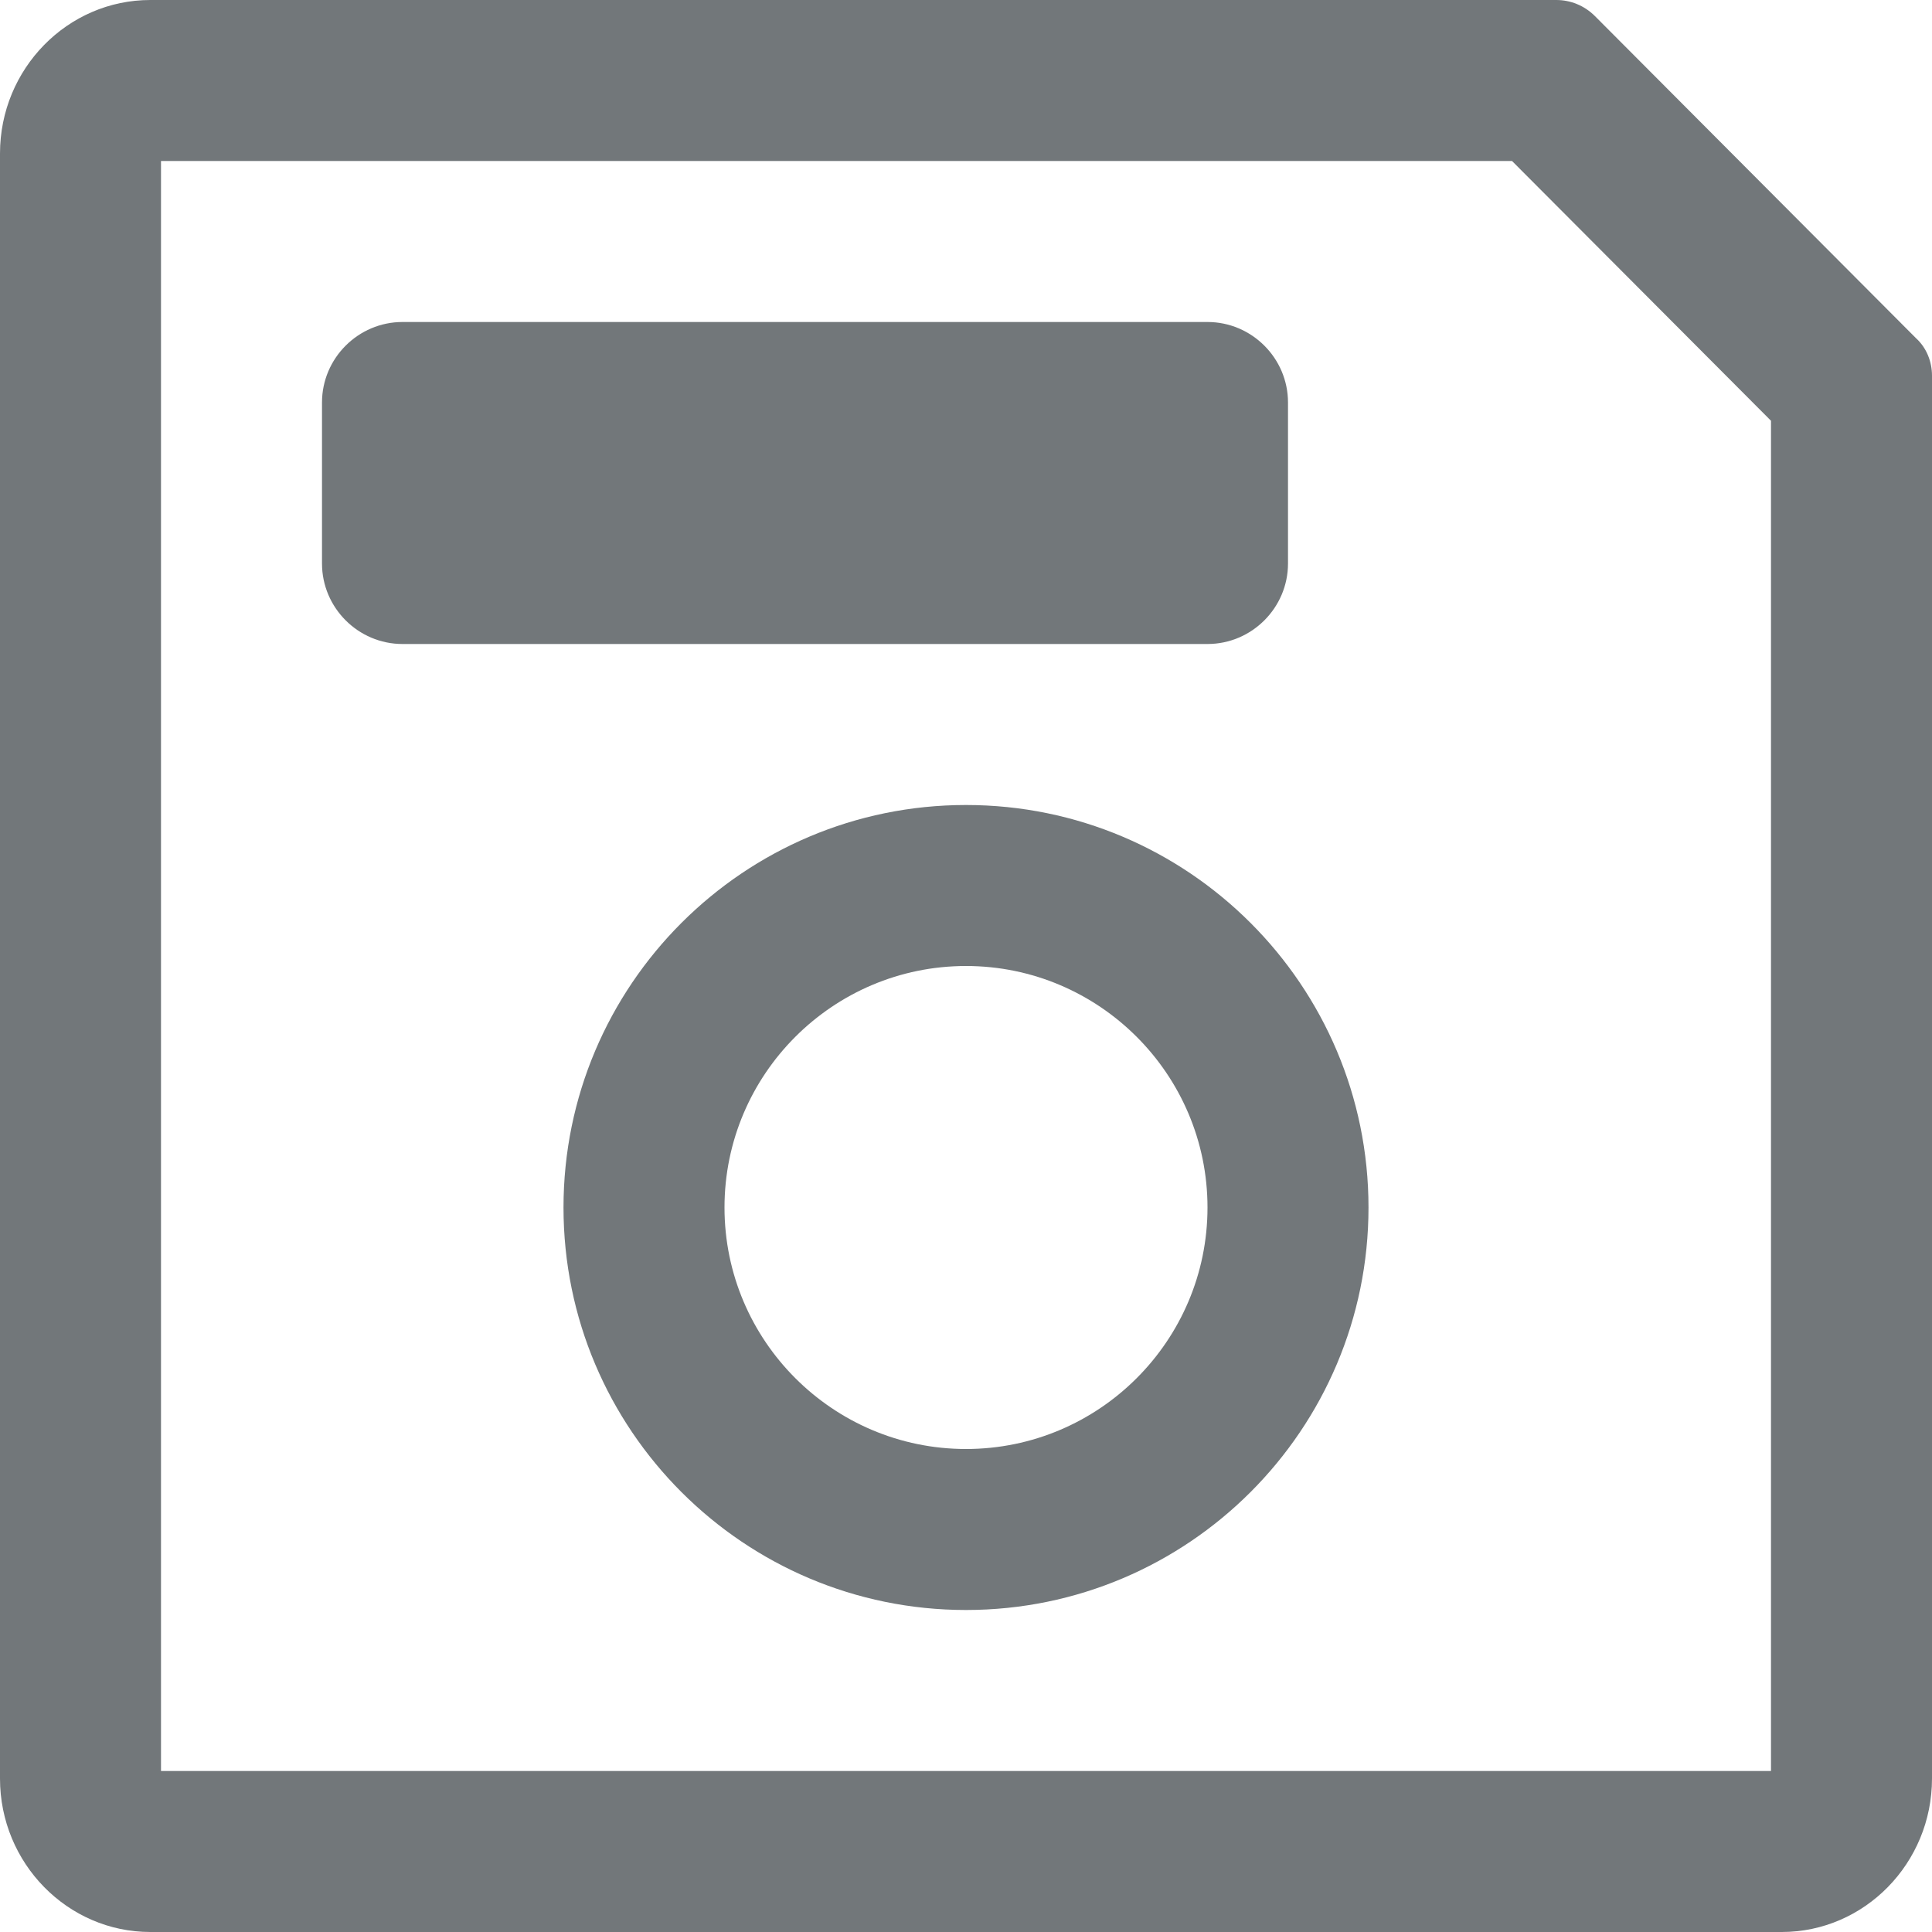
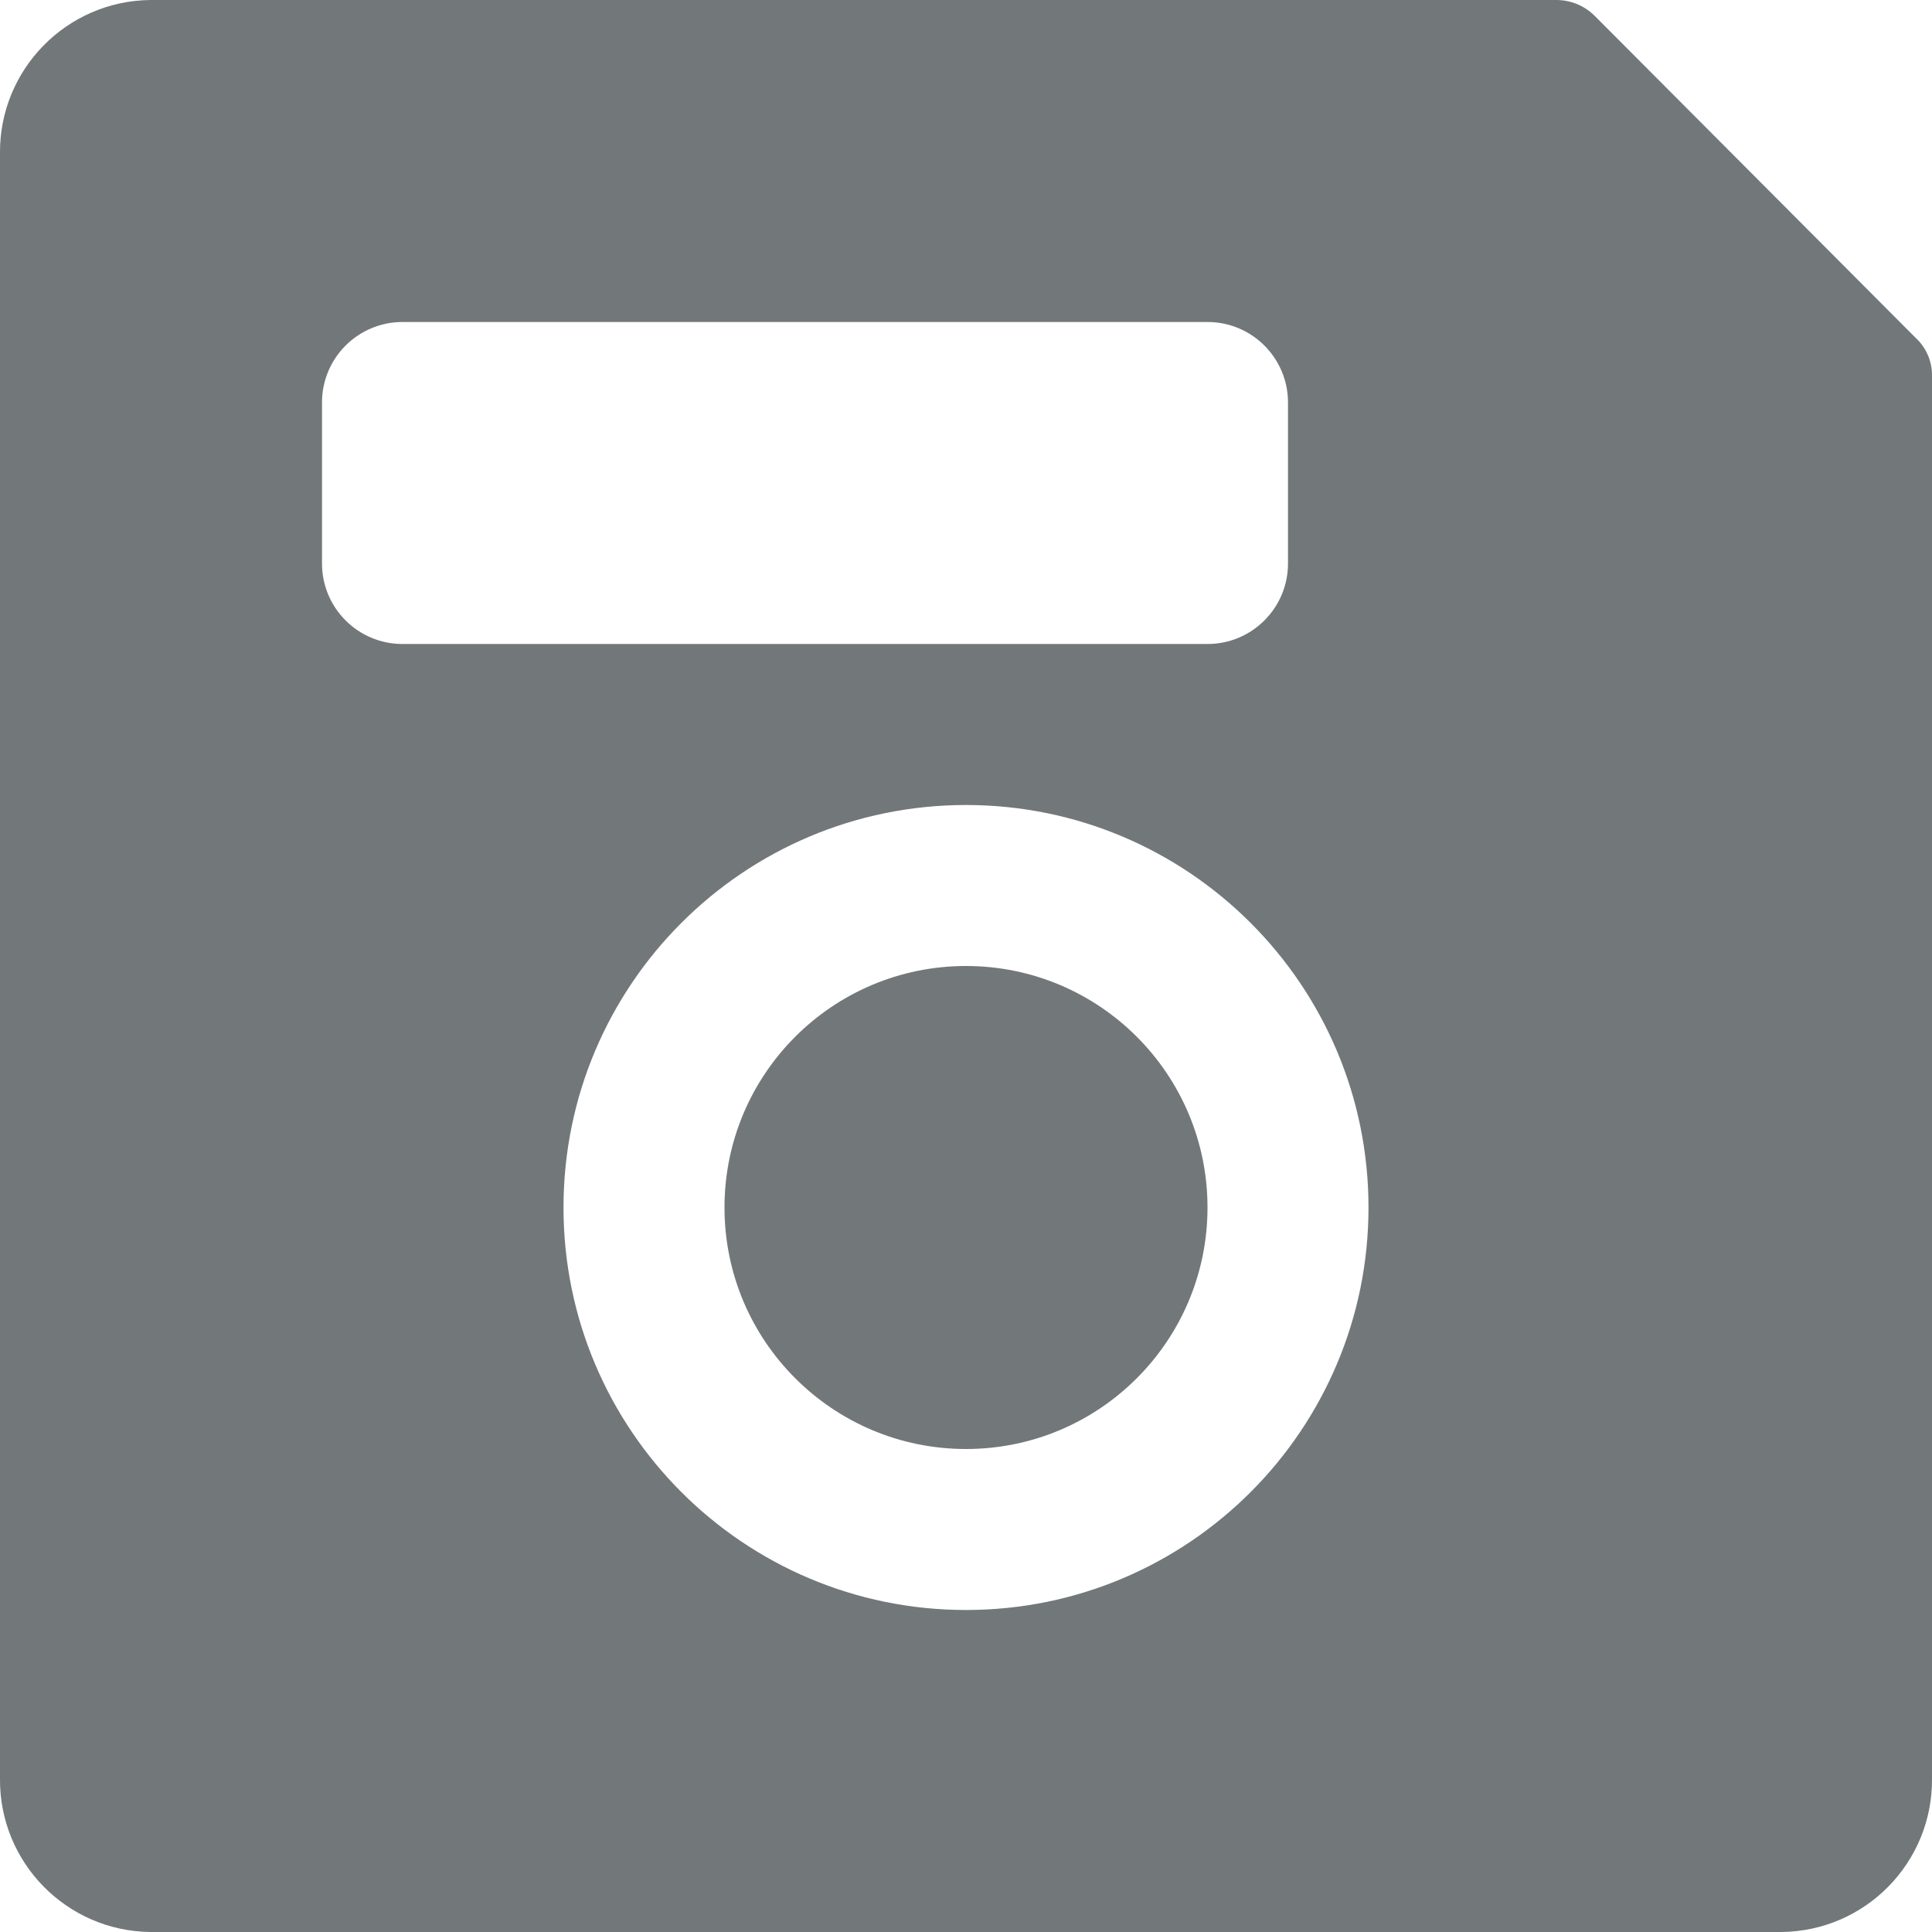
- <svg xmlns="http://www.w3.org/2000/svg" width="24" height="24" viewBox="0 0 24 24">
-   <path fill="#72777a" d="M18.783 2L22 5.227V22H2V2h16.783m.55-2H1.867C.84 0 0 .853 0 1.907v20.187C0 23.147.84 24 1.867 24h20.267C23.16 24 24 23.147 24 22.093V4.667c0-.173-.067-.347-.2-.467l-3.987-4c-.133-.133-.306-.2-.48-.2z" />
-   <path fill="#72777a" d="M15 8H5c-.55 0-1-.45-1-1V5c0-.55.45-1 1-1h10c.55 0 1 .45 1 1v2c0 .55-.45 1-1 1zM12 12c1.654 0 3 1.346 3 3s-1.346 3-3 3-3-1.346-3-3 1.346-3 3-3m0-2c-2.76 0-5 2.24-5 5s2.24 5 5 5 5-2.24 5-5-2.24-5-5-5z" />
+ <svg xmlns="http://www.w3.org/2000/svg" height="24" width="24" viewBox="0 0 24 24">
+   <path fill="#72777A" fill-rule="evenodd" d="M23.8 4.2l-3.987-4a.676.676 0 0 0-.48-.2H1.867A1.889 1.889 0 0 0 0 1.907v20.187A1.889 1.889 0 0 0 1.867 24h20.267A1.889 1.889 0 0 0 24 22.093V4.667a.628.628 0 0 0-.2-.467zM4 7V5a1 1 0 0 1 1-1h10a1 1 0 0 1 1 1v2a1 1 0 0 1-1 1H5a1 1 0 0 1-1-1zm8 13a5 5 0 1 1 5-5 5 5 0 0 1-5 5z" />
+   <circle fill="#72777A" fill-rule="evenodd" cx="12" cy="15" r="3" />
</svg>
